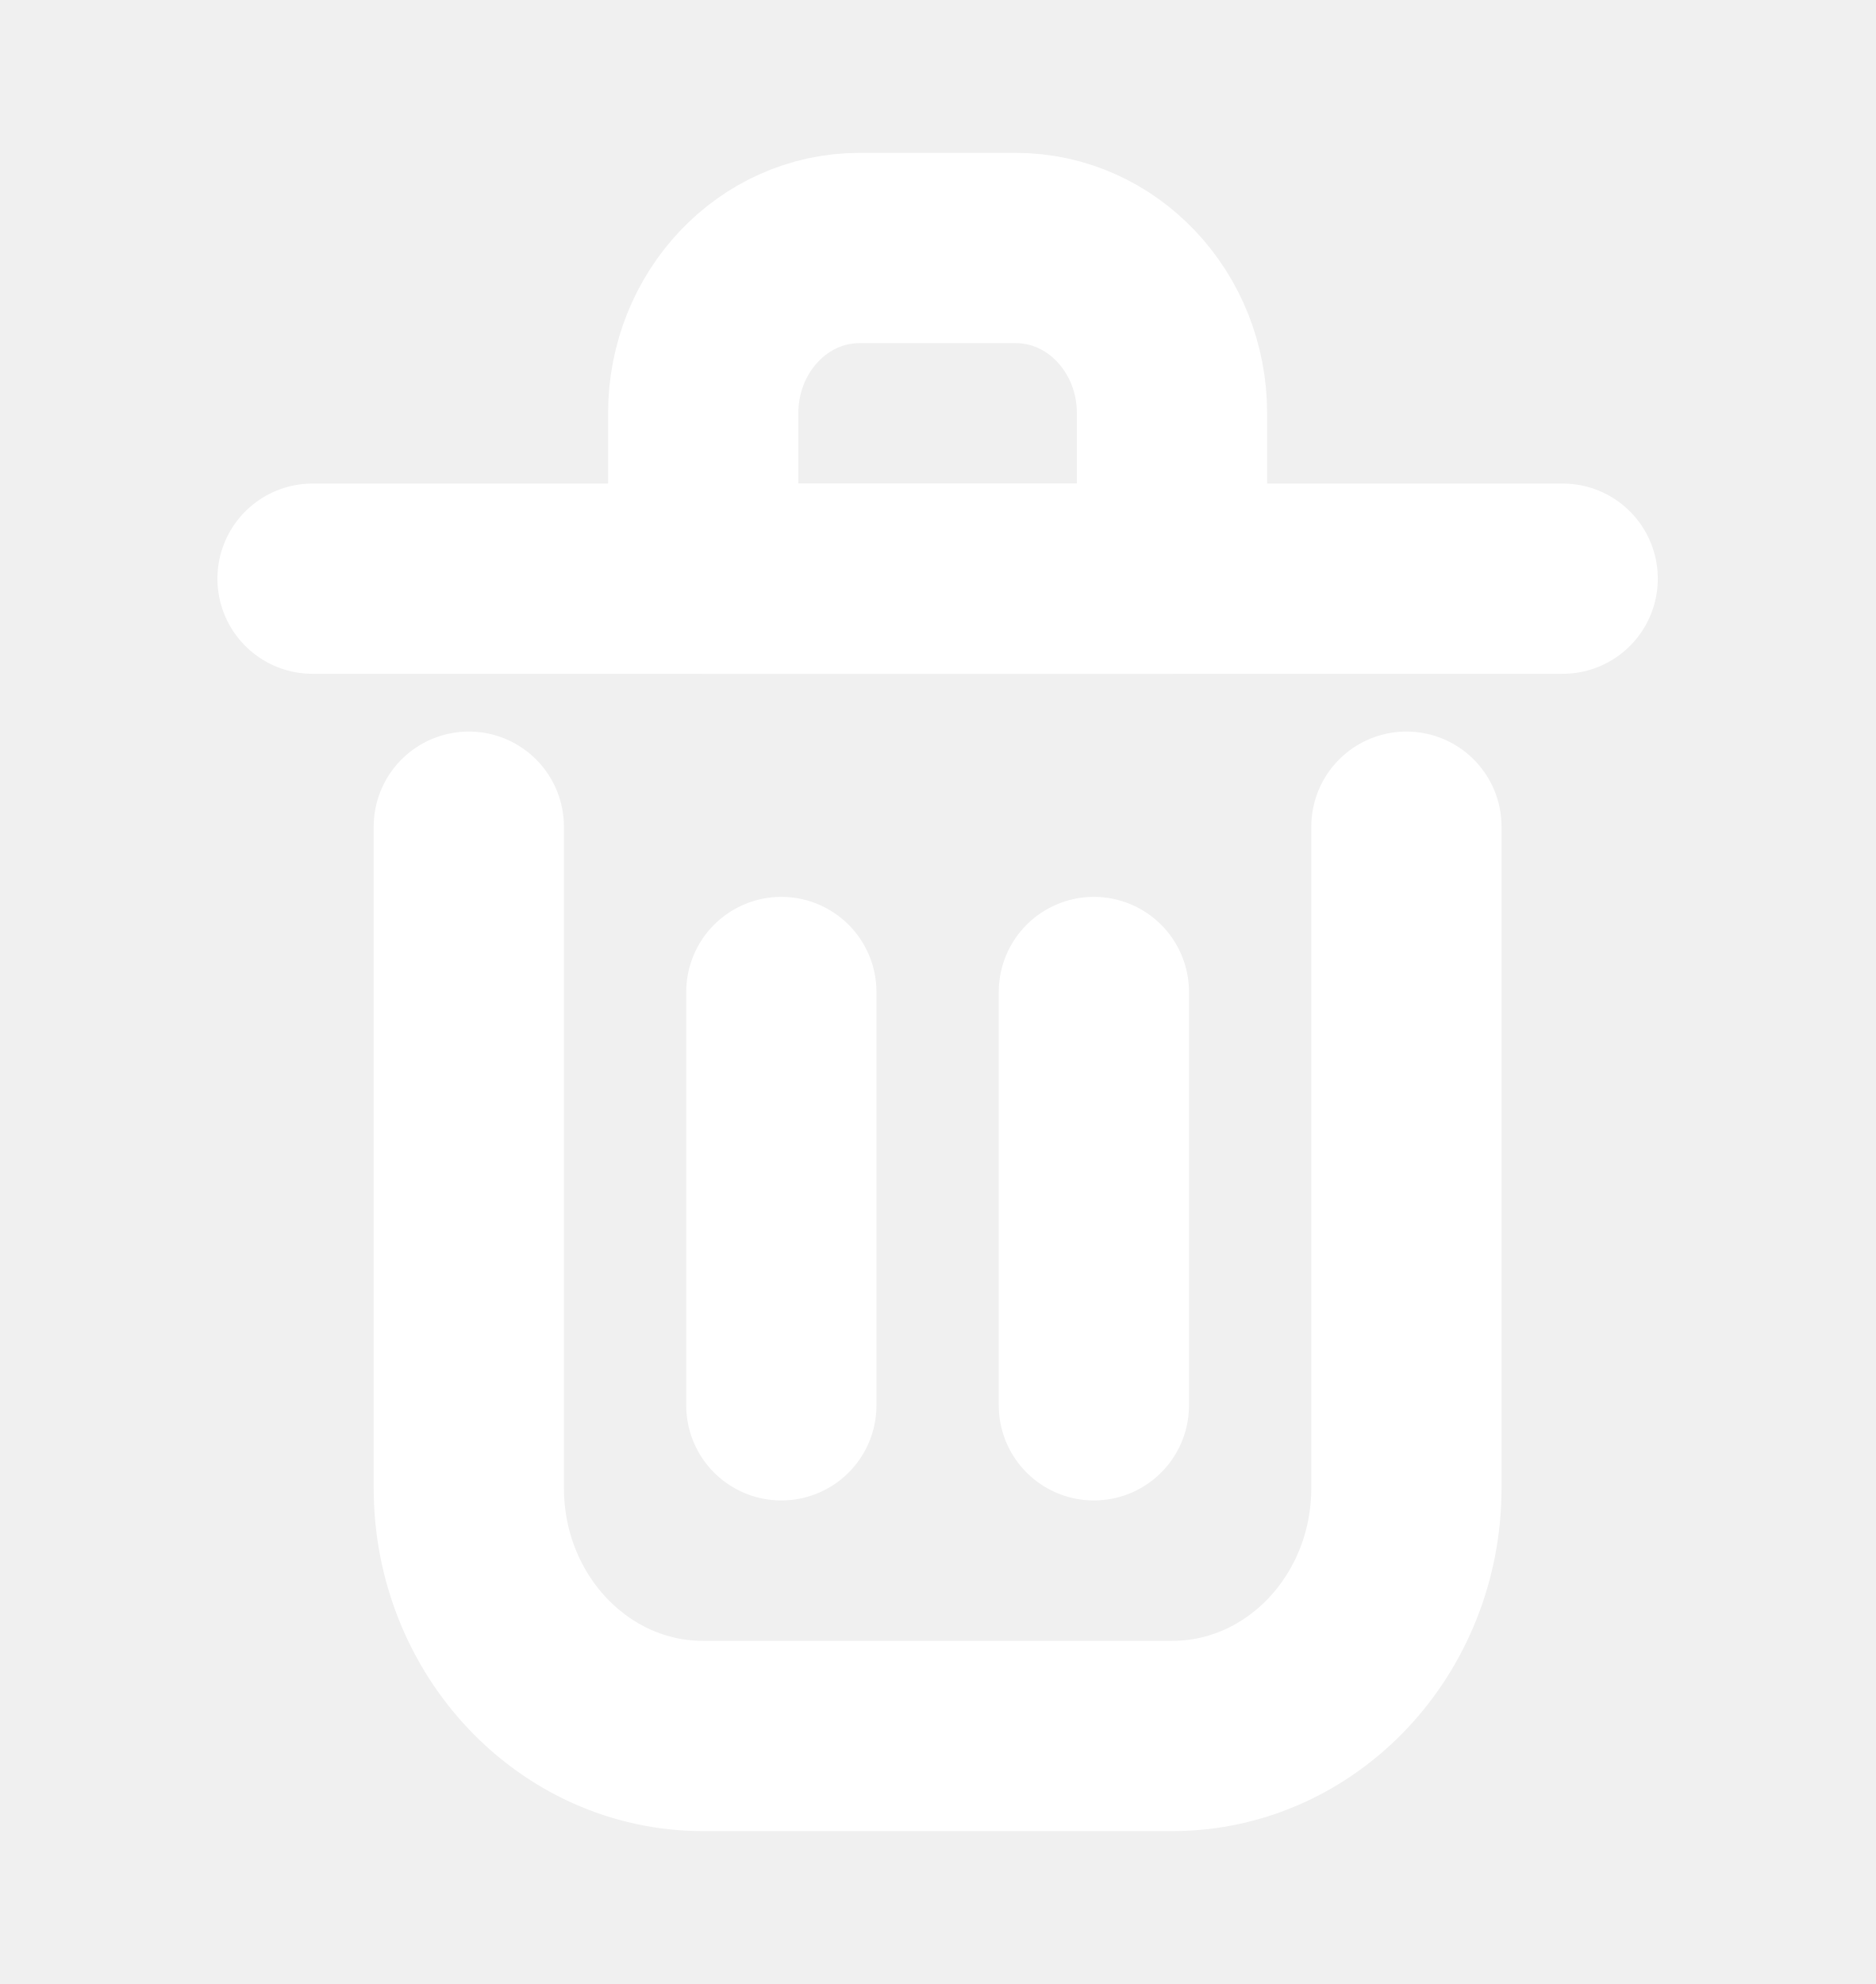
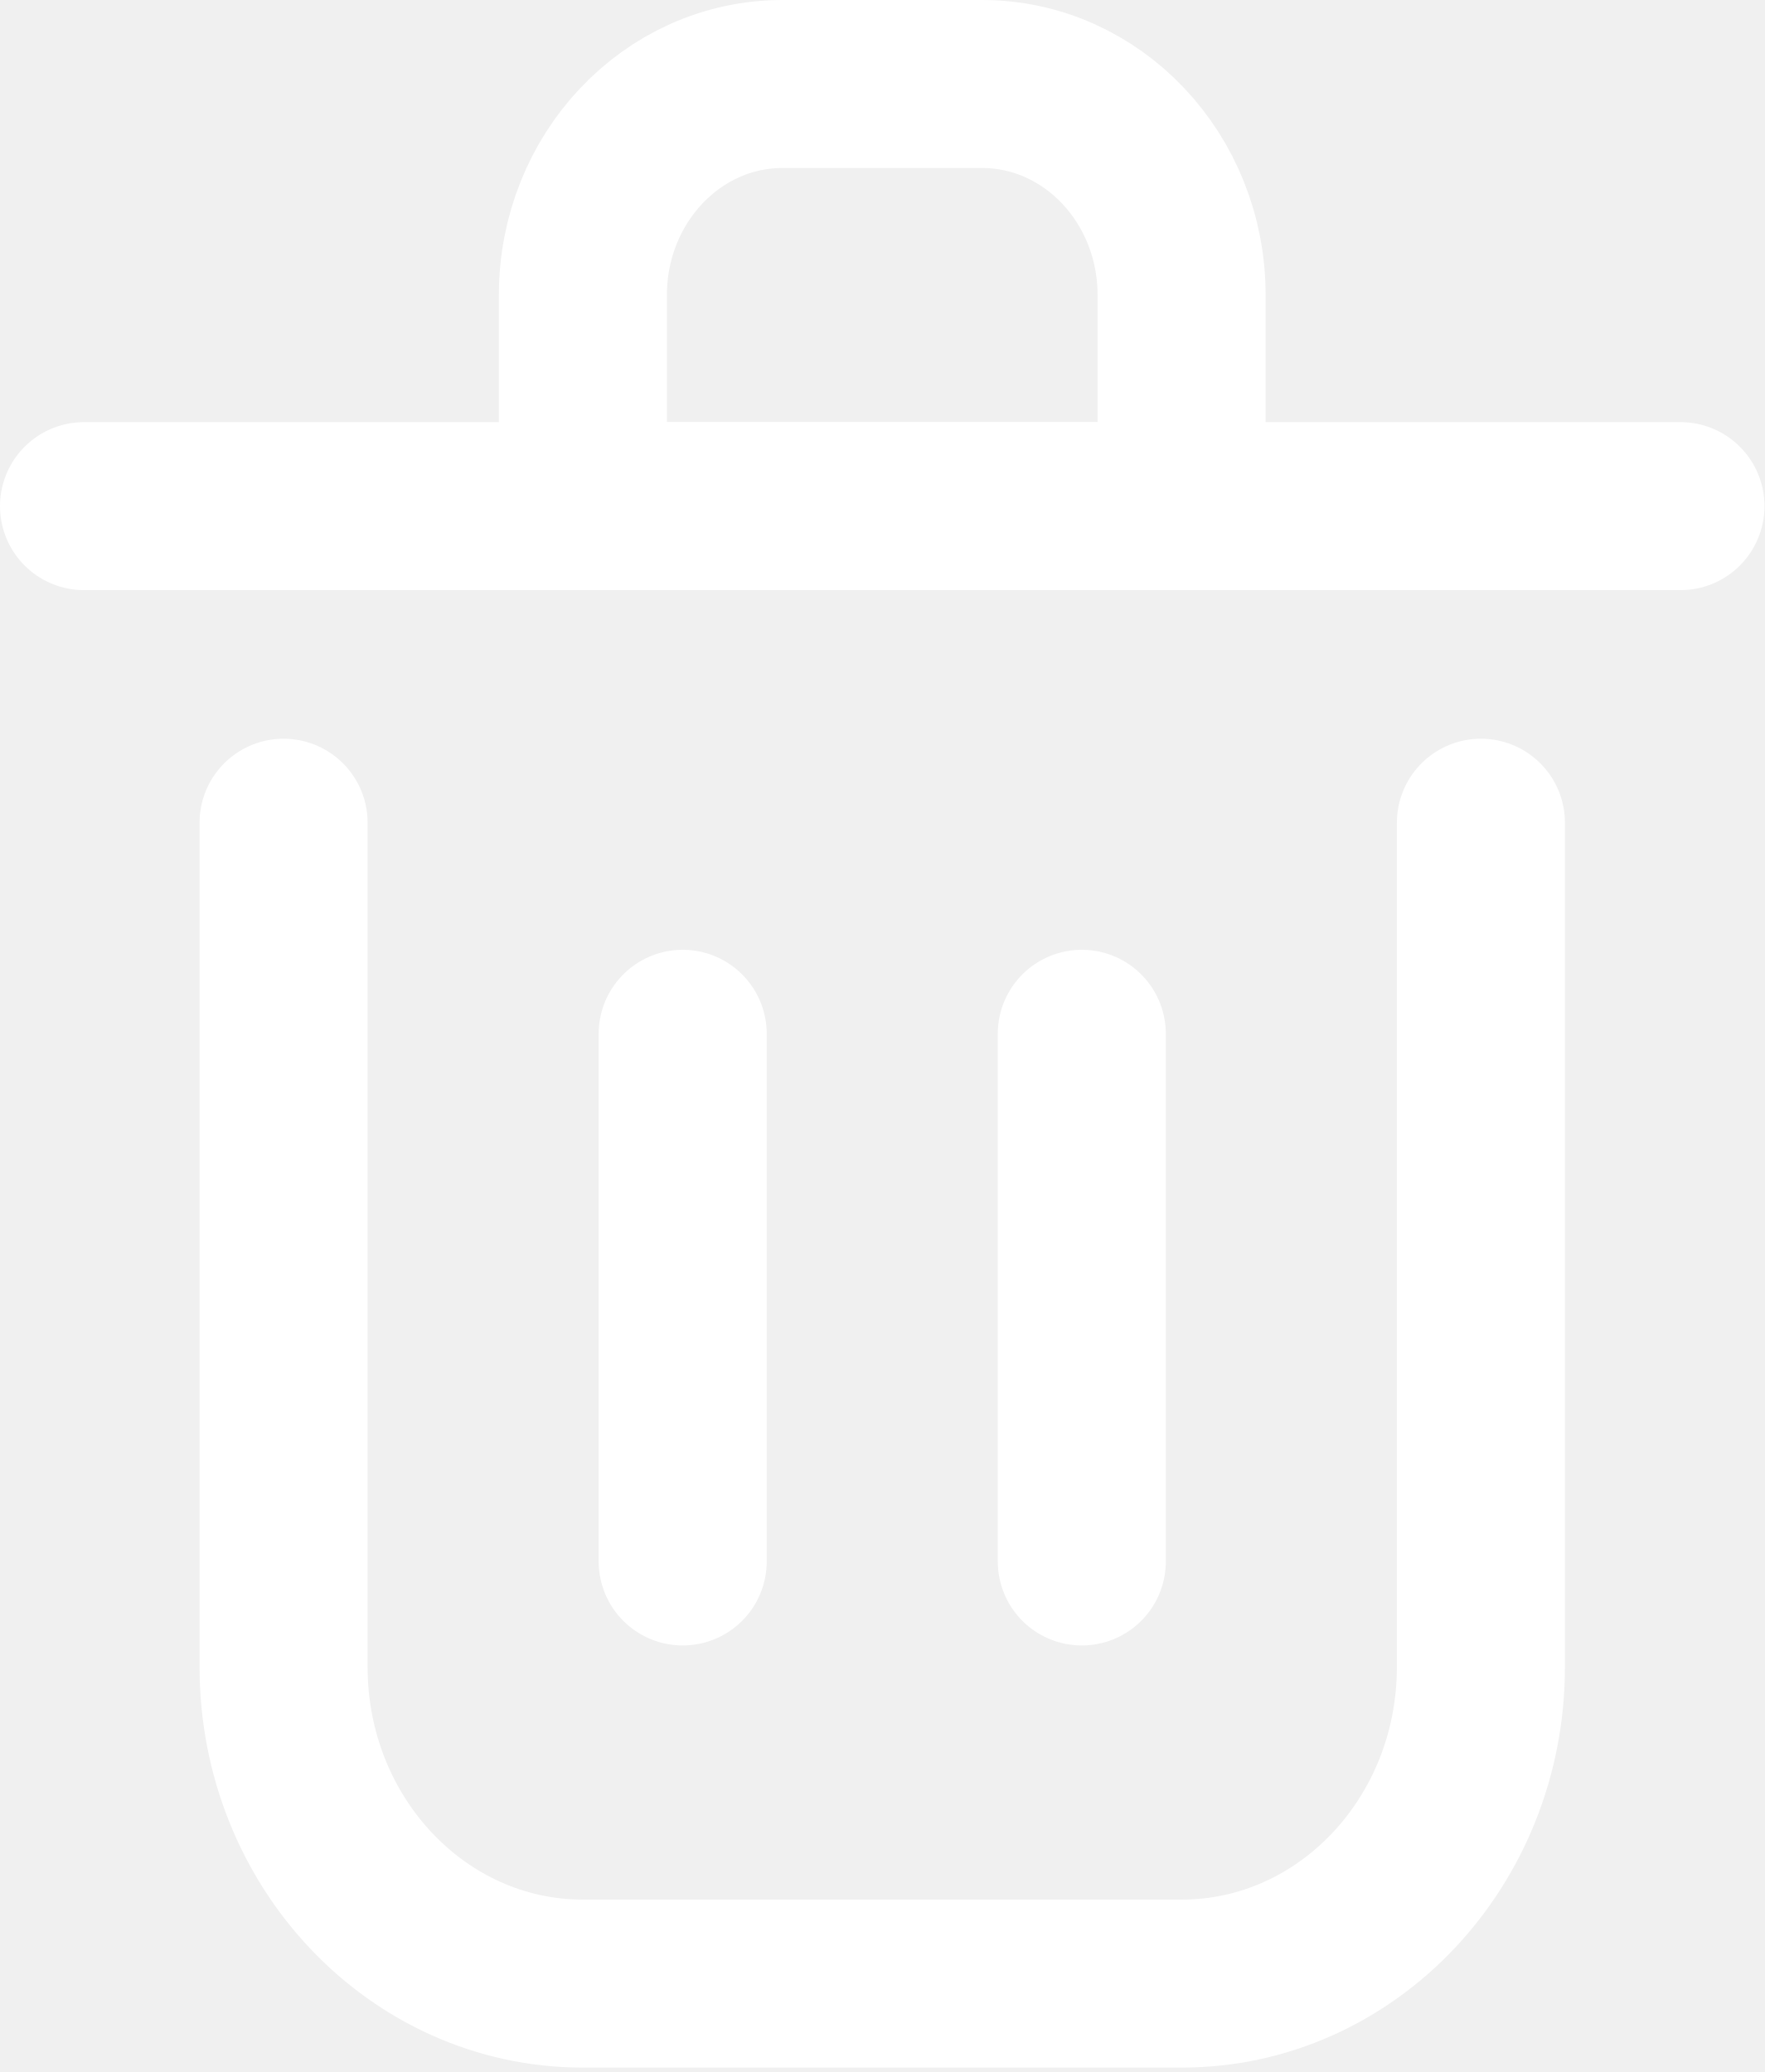
- <svg xmlns="http://www.w3.org/2000/svg" width="69" height="73" viewBox="0 0 69 73" fill="none">
-   <path d="M28.75 36.5V51.708" stroke="white" stroke-width="7" stroke-linecap="round" stroke-linejoin="round" />
-   <path d="M40.25 36.5V51.708" stroke="white" stroke-width="7" stroke-linecap="round" stroke-linejoin="round" />
-   <path d="M11.5 21.292H57.5" stroke="white" stroke-width="7" stroke-linecap="round" stroke-linejoin="round" />
-   <path d="M17.25 30.417V54.75C17.25 59.79 21.112 63.875 25.875 63.875H43.125C47.889 63.875 51.75 59.79 51.75 54.75V30.417" stroke="white" stroke-width="7" stroke-linecap="round" stroke-linejoin="round" />
-   <path d="M25.875 15.208C25.875 11.849 28.449 9.125 31.625 9.125H37.375C40.551 9.125 43.125 11.849 43.125 15.208V21.292H25.875V15.208Z" stroke="white" stroke-width="7" stroke-linecap="round" stroke-linejoin="round" />
+ <svg xmlns="http://www.w3.org/2000/svg" width="63" height="74" viewBox="0 0 63 74" fill="none">
+   <path d="M24.375 36.921V55.766" stroke="white" stroke-width="6" stroke-linecap="round" stroke-linejoin="round" />
+   <path d="M38.625 36.921V55.766" stroke="white" stroke-width="6" stroke-linecap="round" stroke-linejoin="round" />
+   <path d="M3 18.076H60" stroke="white" stroke-width="6" stroke-linecap="round" stroke-linejoin="round" />
+   <path d="M10.125 29.383V59.535C10.125 65.78 14.91 70.843 20.812 70.843H42.188C48.09 70.843 52.875 65.78 52.875 59.535V29.383" stroke="white" stroke-width="6" stroke-linecap="round" stroke-linejoin="round" />
+   <path d="M20.812 10.538C20.812 6.375 24.003 3 27.938 3H35.062C38.998 3 42.188 6.375 42.188 10.538V18.076H20.812V10.538Z" stroke="white" stroke-width="6" stroke-linecap="round" stroke-linejoin="round" />
</svg>
